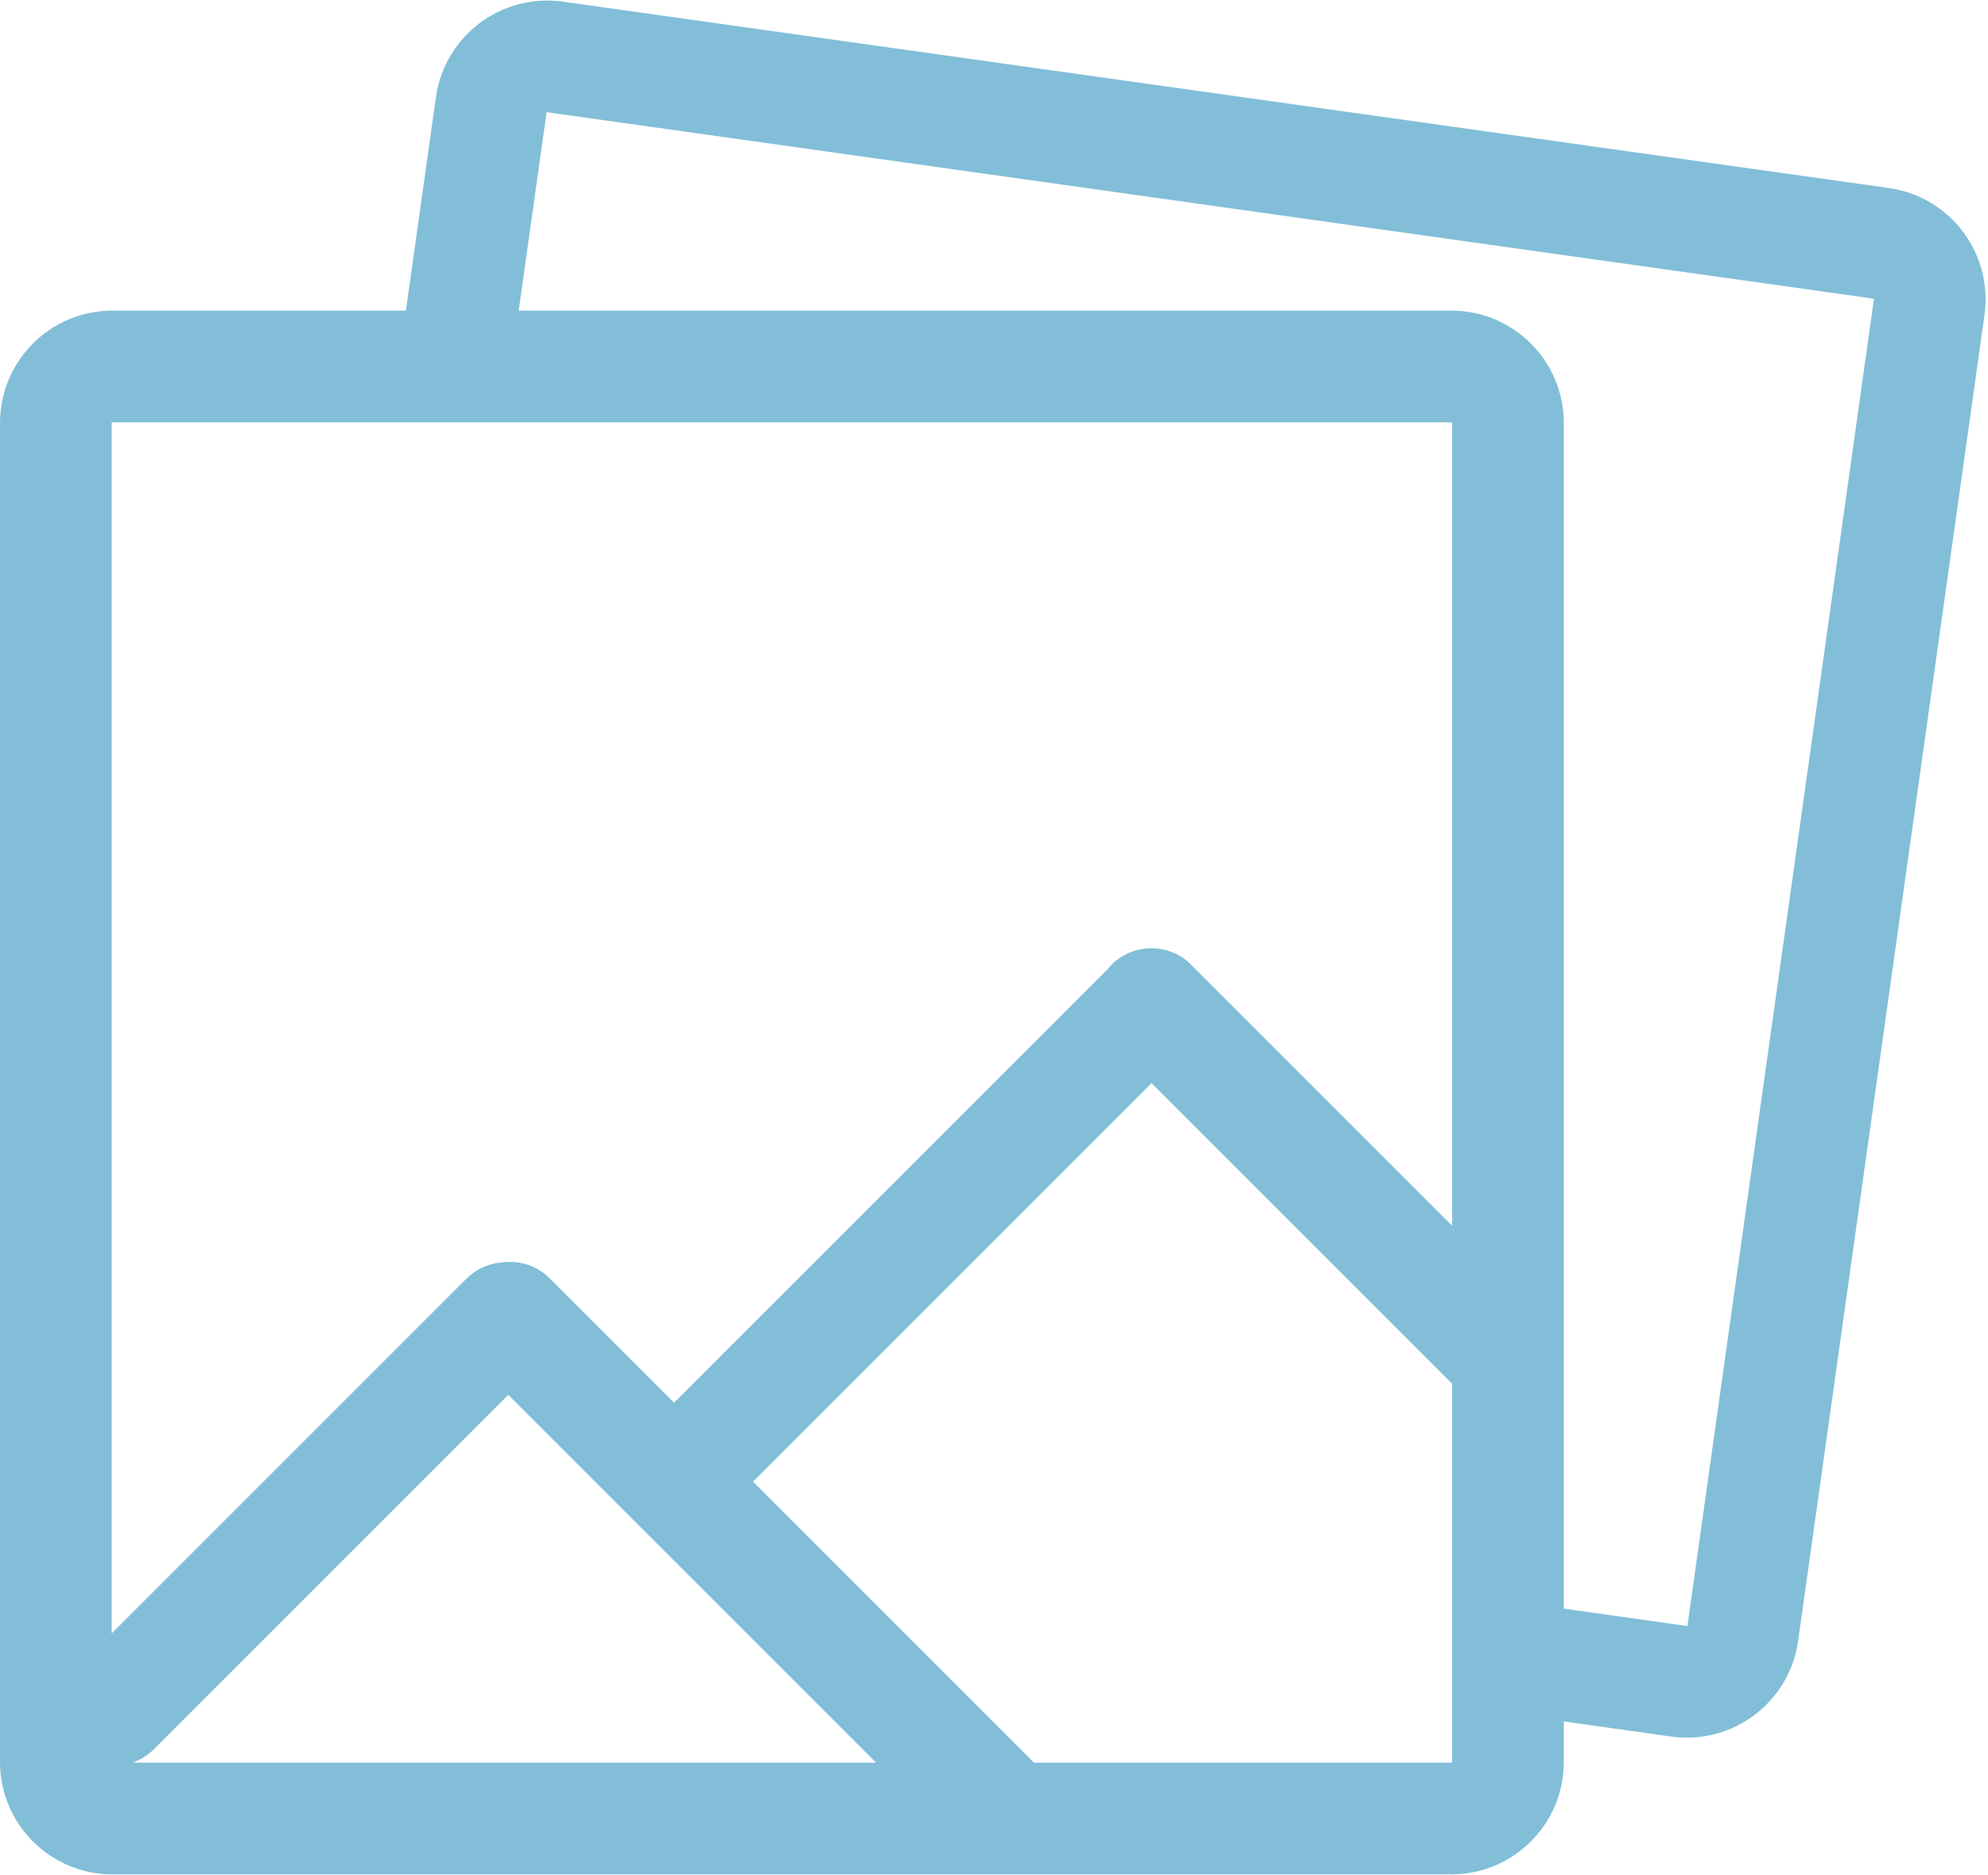
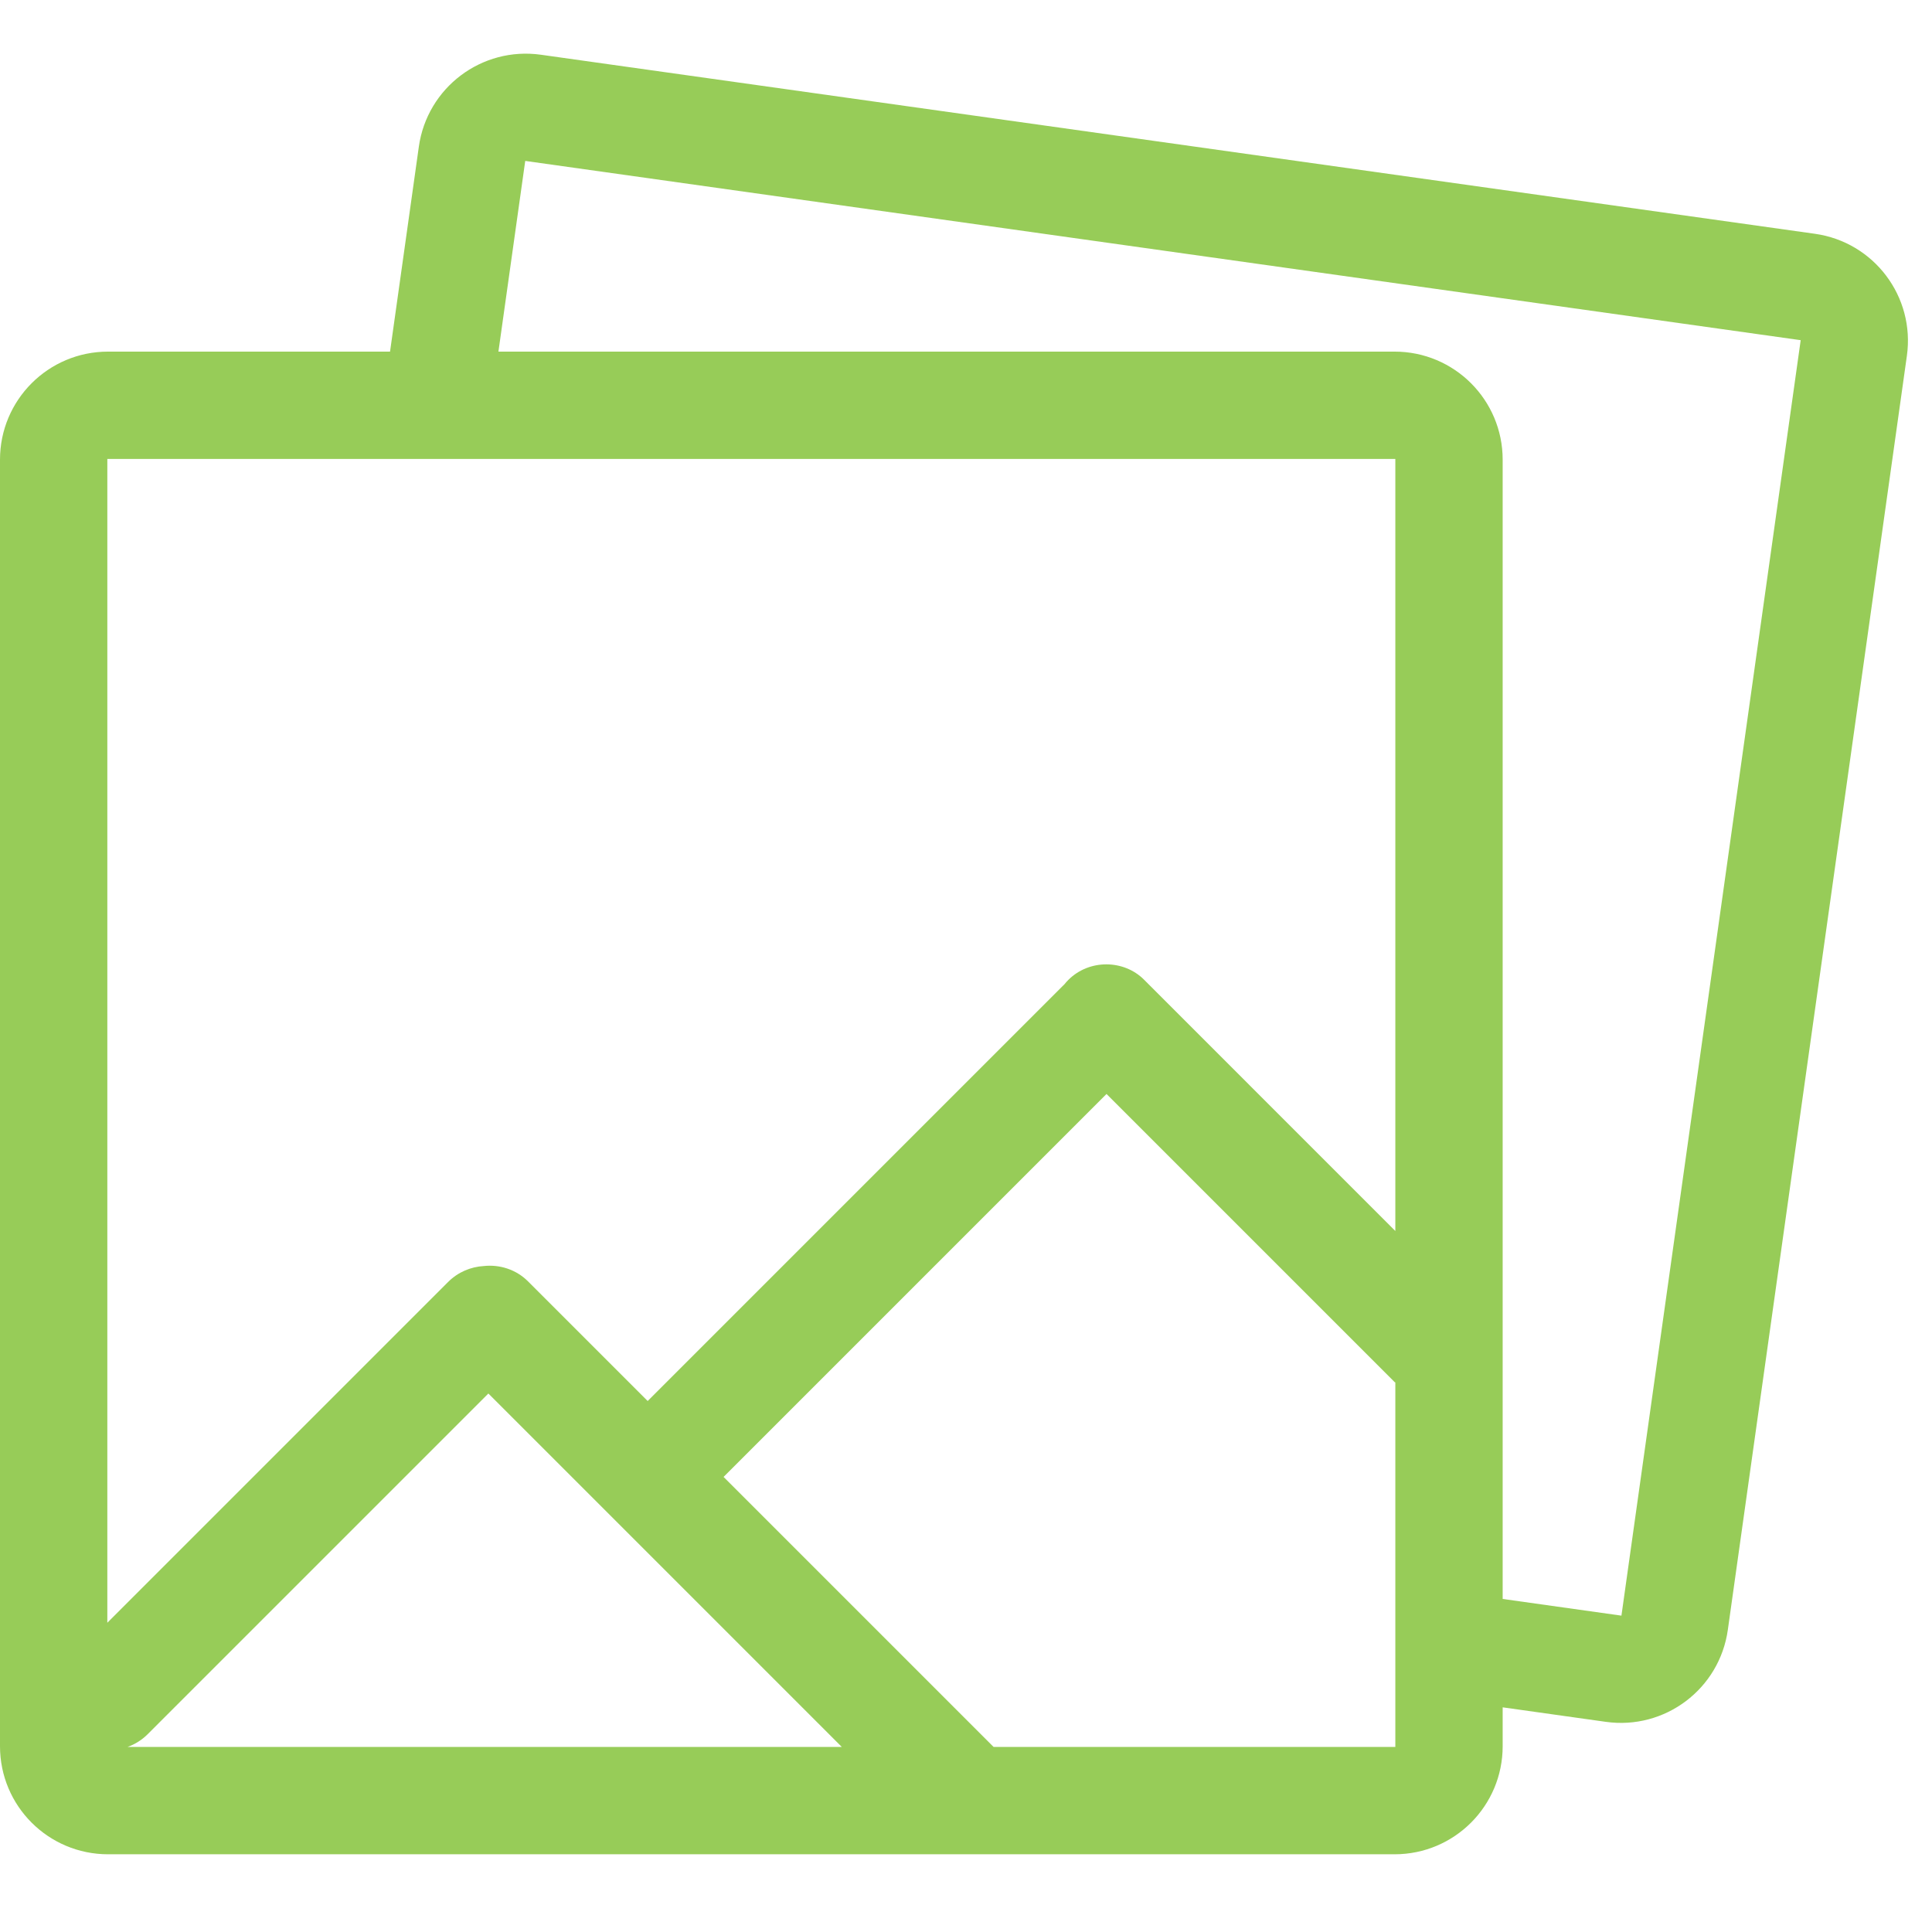
- <svg xmlns="http://www.w3.org/2000/svg" width="791" height="746" viewBox="0 0 791 746" fill="none">
-   <path fill-rule="evenodd" clip-rule="evenodd" d="M52.814 701.374H348.574L202.222 555.022L61.152 696.093C58.717 698.528 55.857 700.283 52.814 701.374ZM44.444 649.945V168.04H577.778V487.726L473.682 383.629C465.375 375.322 451.057 375.075 442.379 383.754C441.794 384.338 441.249 384.951 440.743 385.588C440.585 385.736 440.429 385.888 440.275 386.042L268.186 558.131L218.61 508.555C213.733 503.679 206.912 501.527 200.346 502.238C194.985 502.547 189.669 504.722 185.562 508.829L44.444 649.945ZM411.427 701.374H577.778V550.312L577.643 550.446L458.184 430.986L299.612 589.559L411.427 701.374ZM622.222 684.971L664.916 690.972C689.426 694.417 712.017 677.361 715.457 652.887L789.597 125.346C793.042 100.836 775.986 78.245 751.512 74.805L223.972 0.664C199.462 -2.78 176.87 14.276 173.431 38.75L161.506 123.596H44.748C19.997 123.596 0 143.631 0 168.345V701.07C0 725.821 20.034 745.818 44.748 745.818H577.474C602.225 745.818 622.222 725.784 622.222 701.07V684.971ZM622.222 640.09L671.403 647.002L745.628 118.86L217.486 44.634L206.388 123.596H577.474C602.188 123.596 622.222 143.594 622.222 168.345V640.09Z" fill="#82BED8" />
+ <svg xmlns="http://www.w3.org/2000/svg" width="800" height="800" viewBox="0 0 800 800" fill="none">
+   <path fill-rule="evenodd" clip-rule="evenodd" d="M52.814 723.374H348.574L202.222 577.022L61.152 718.093C58.717 720.528 55.857 722.283 52.814 723.374ZM44.444 671.945V190.04H577.778V509.726L473.682 405.629C465.375 397.322 451.057 397.075 442.379 405.754C441.794 406.338 441.249 406.951 440.743 407.588C440.585 407.736 440.429 407.888 440.275 408.042L268.186 580.131L218.61 530.555C213.733 525.679 206.912 523.527 200.346 524.238C194.985 524.547 189.669 526.722 185.562 530.829L44.444 671.945ZM411.427 723.374H577.778V572.312L577.643 572.446L458.184 452.986L299.612 611.559L411.427 723.374ZM622.222 706.971L664.916 712.972C689.426 716.417 712.017 699.361 715.457 674.887L789.597 147.346C793.042 122.836 775.986 100.245 751.512 96.805L223.972 22.664C199.462 19.22 176.87 36.276 173.431 60.75L161.506 145.596H44.748C19.997 145.596 0 165.631 0 190.345V723.07C0 747.821 20.034 767.818 44.748 767.818H577.474C602.225 767.818 622.222 747.784 622.222 723.07V706.971ZM622.222 662.09L671.403 669.002L745.628 140.86L217.486 66.634L206.388 145.596H577.474C602.188 145.596 622.222 165.594 622.222 190.345V662.09Z" fill="#97CC58" />
</svg>
